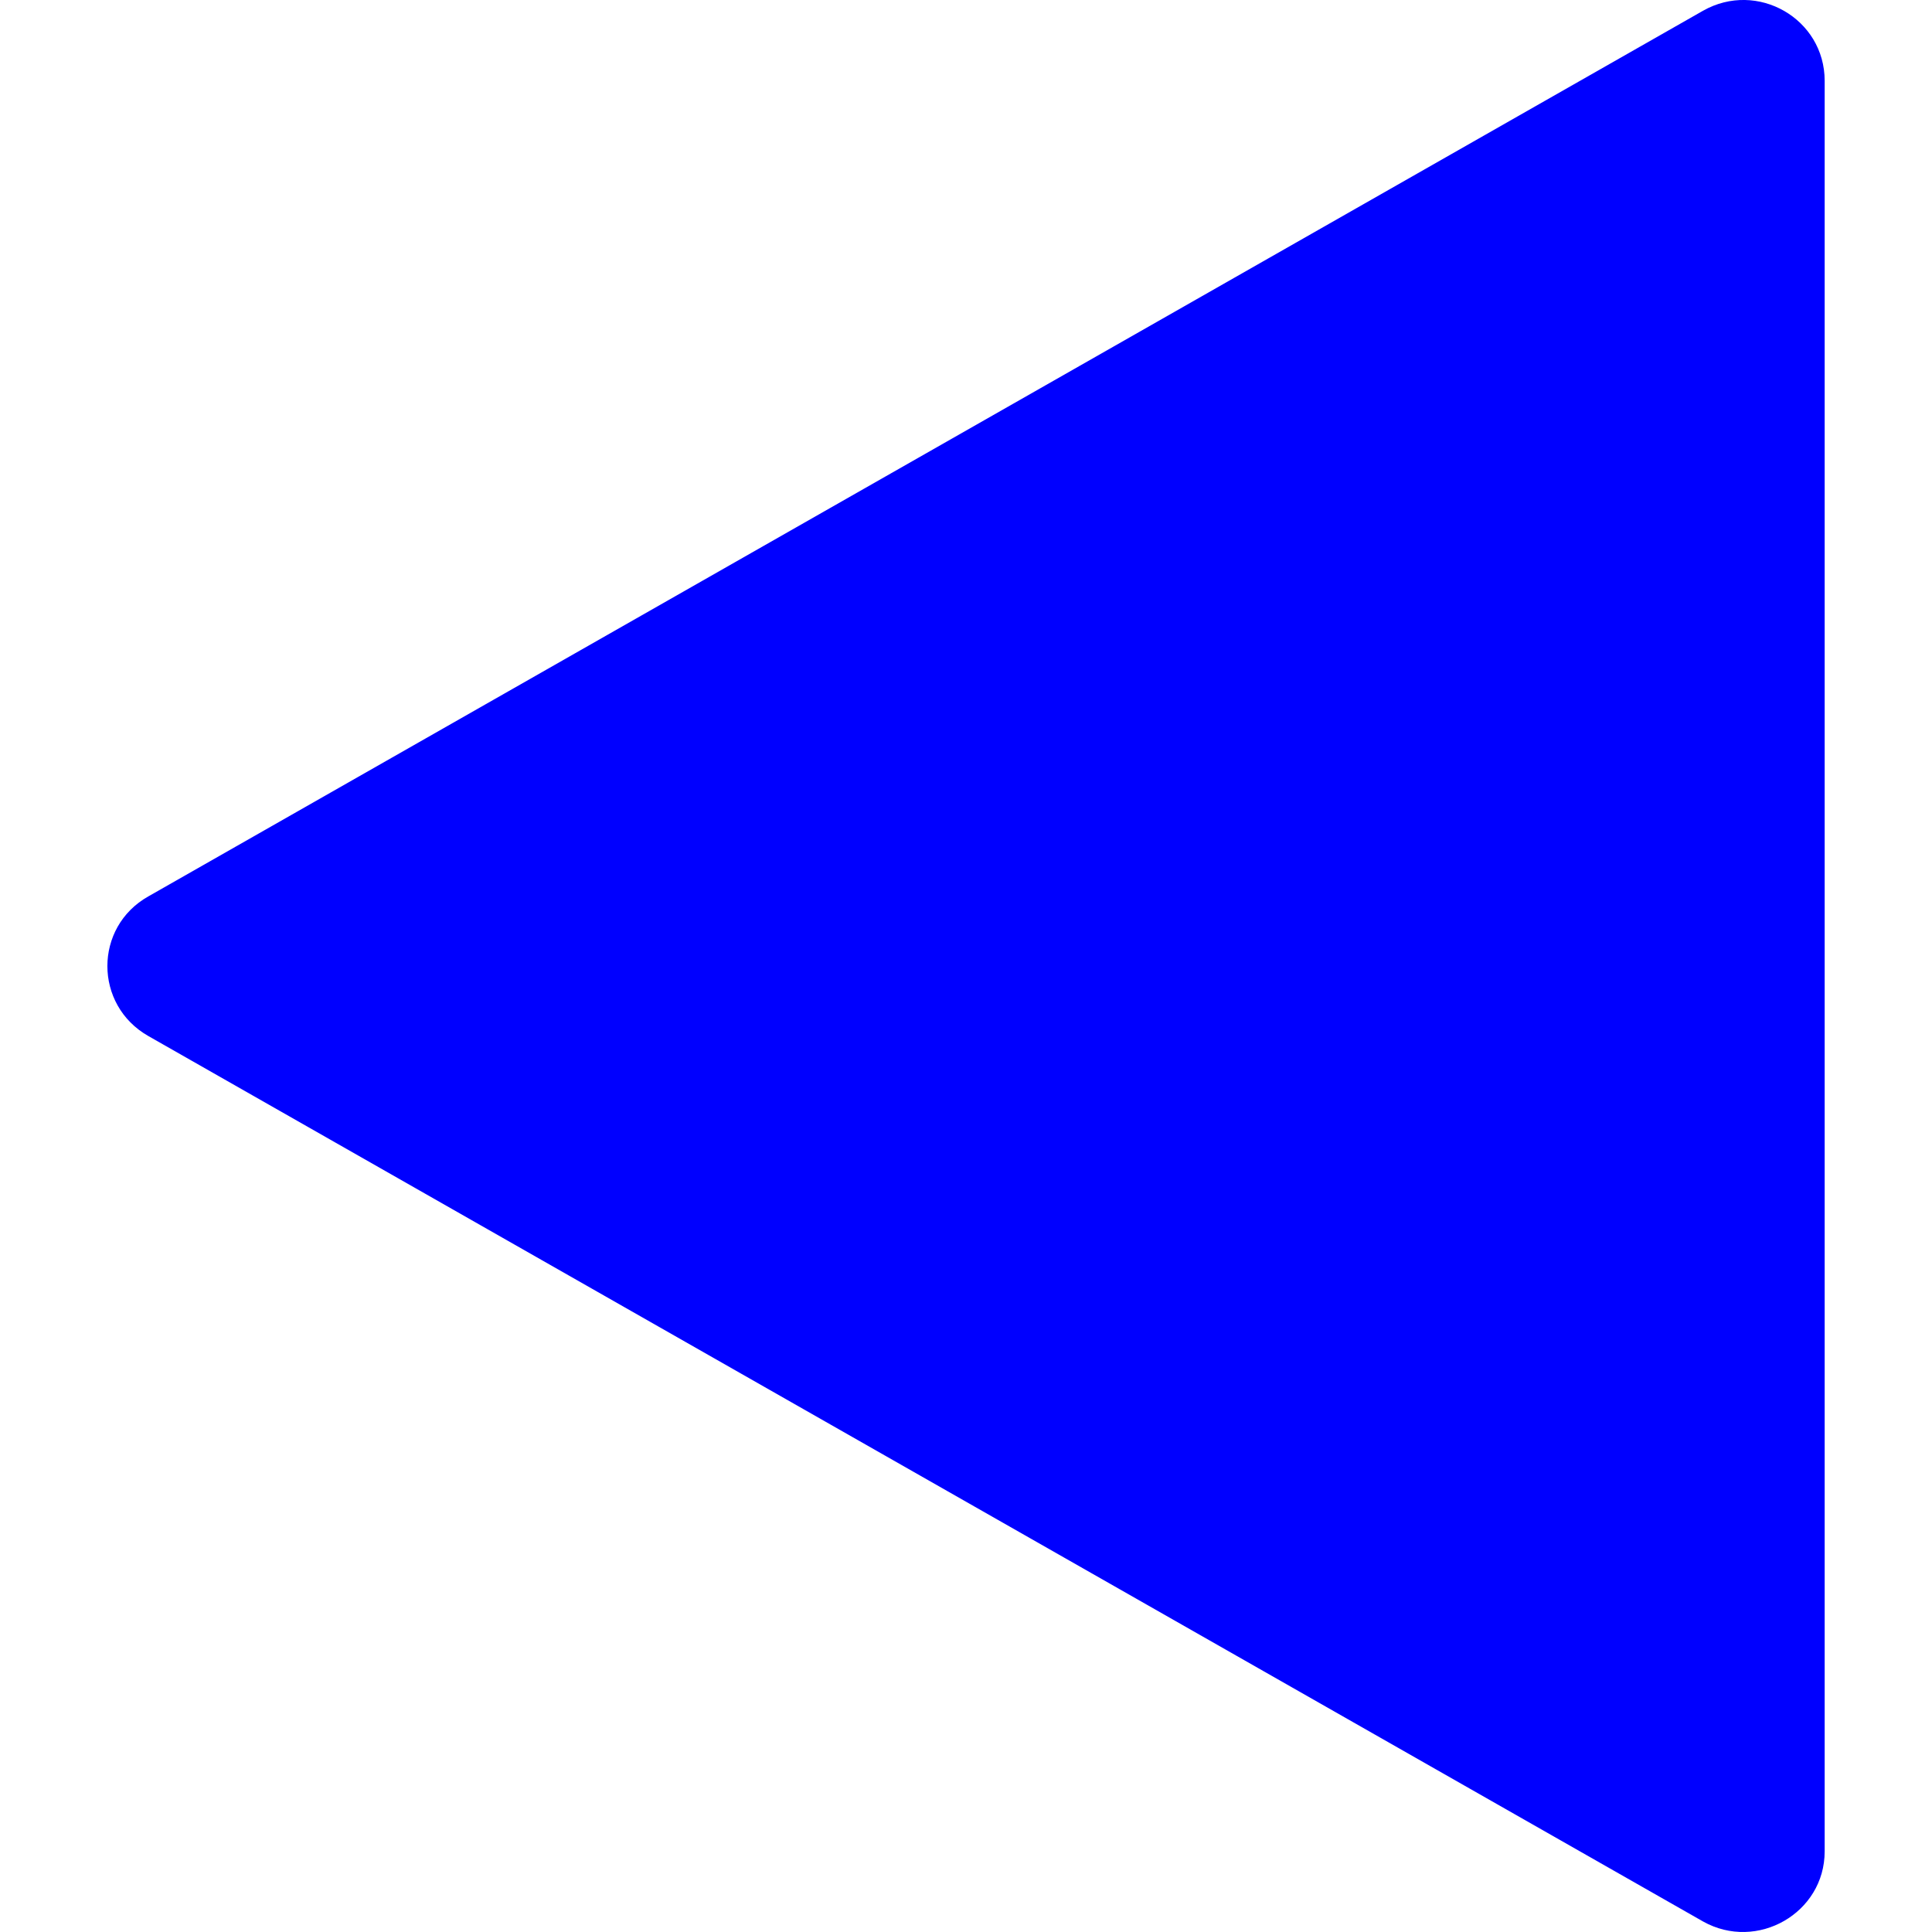
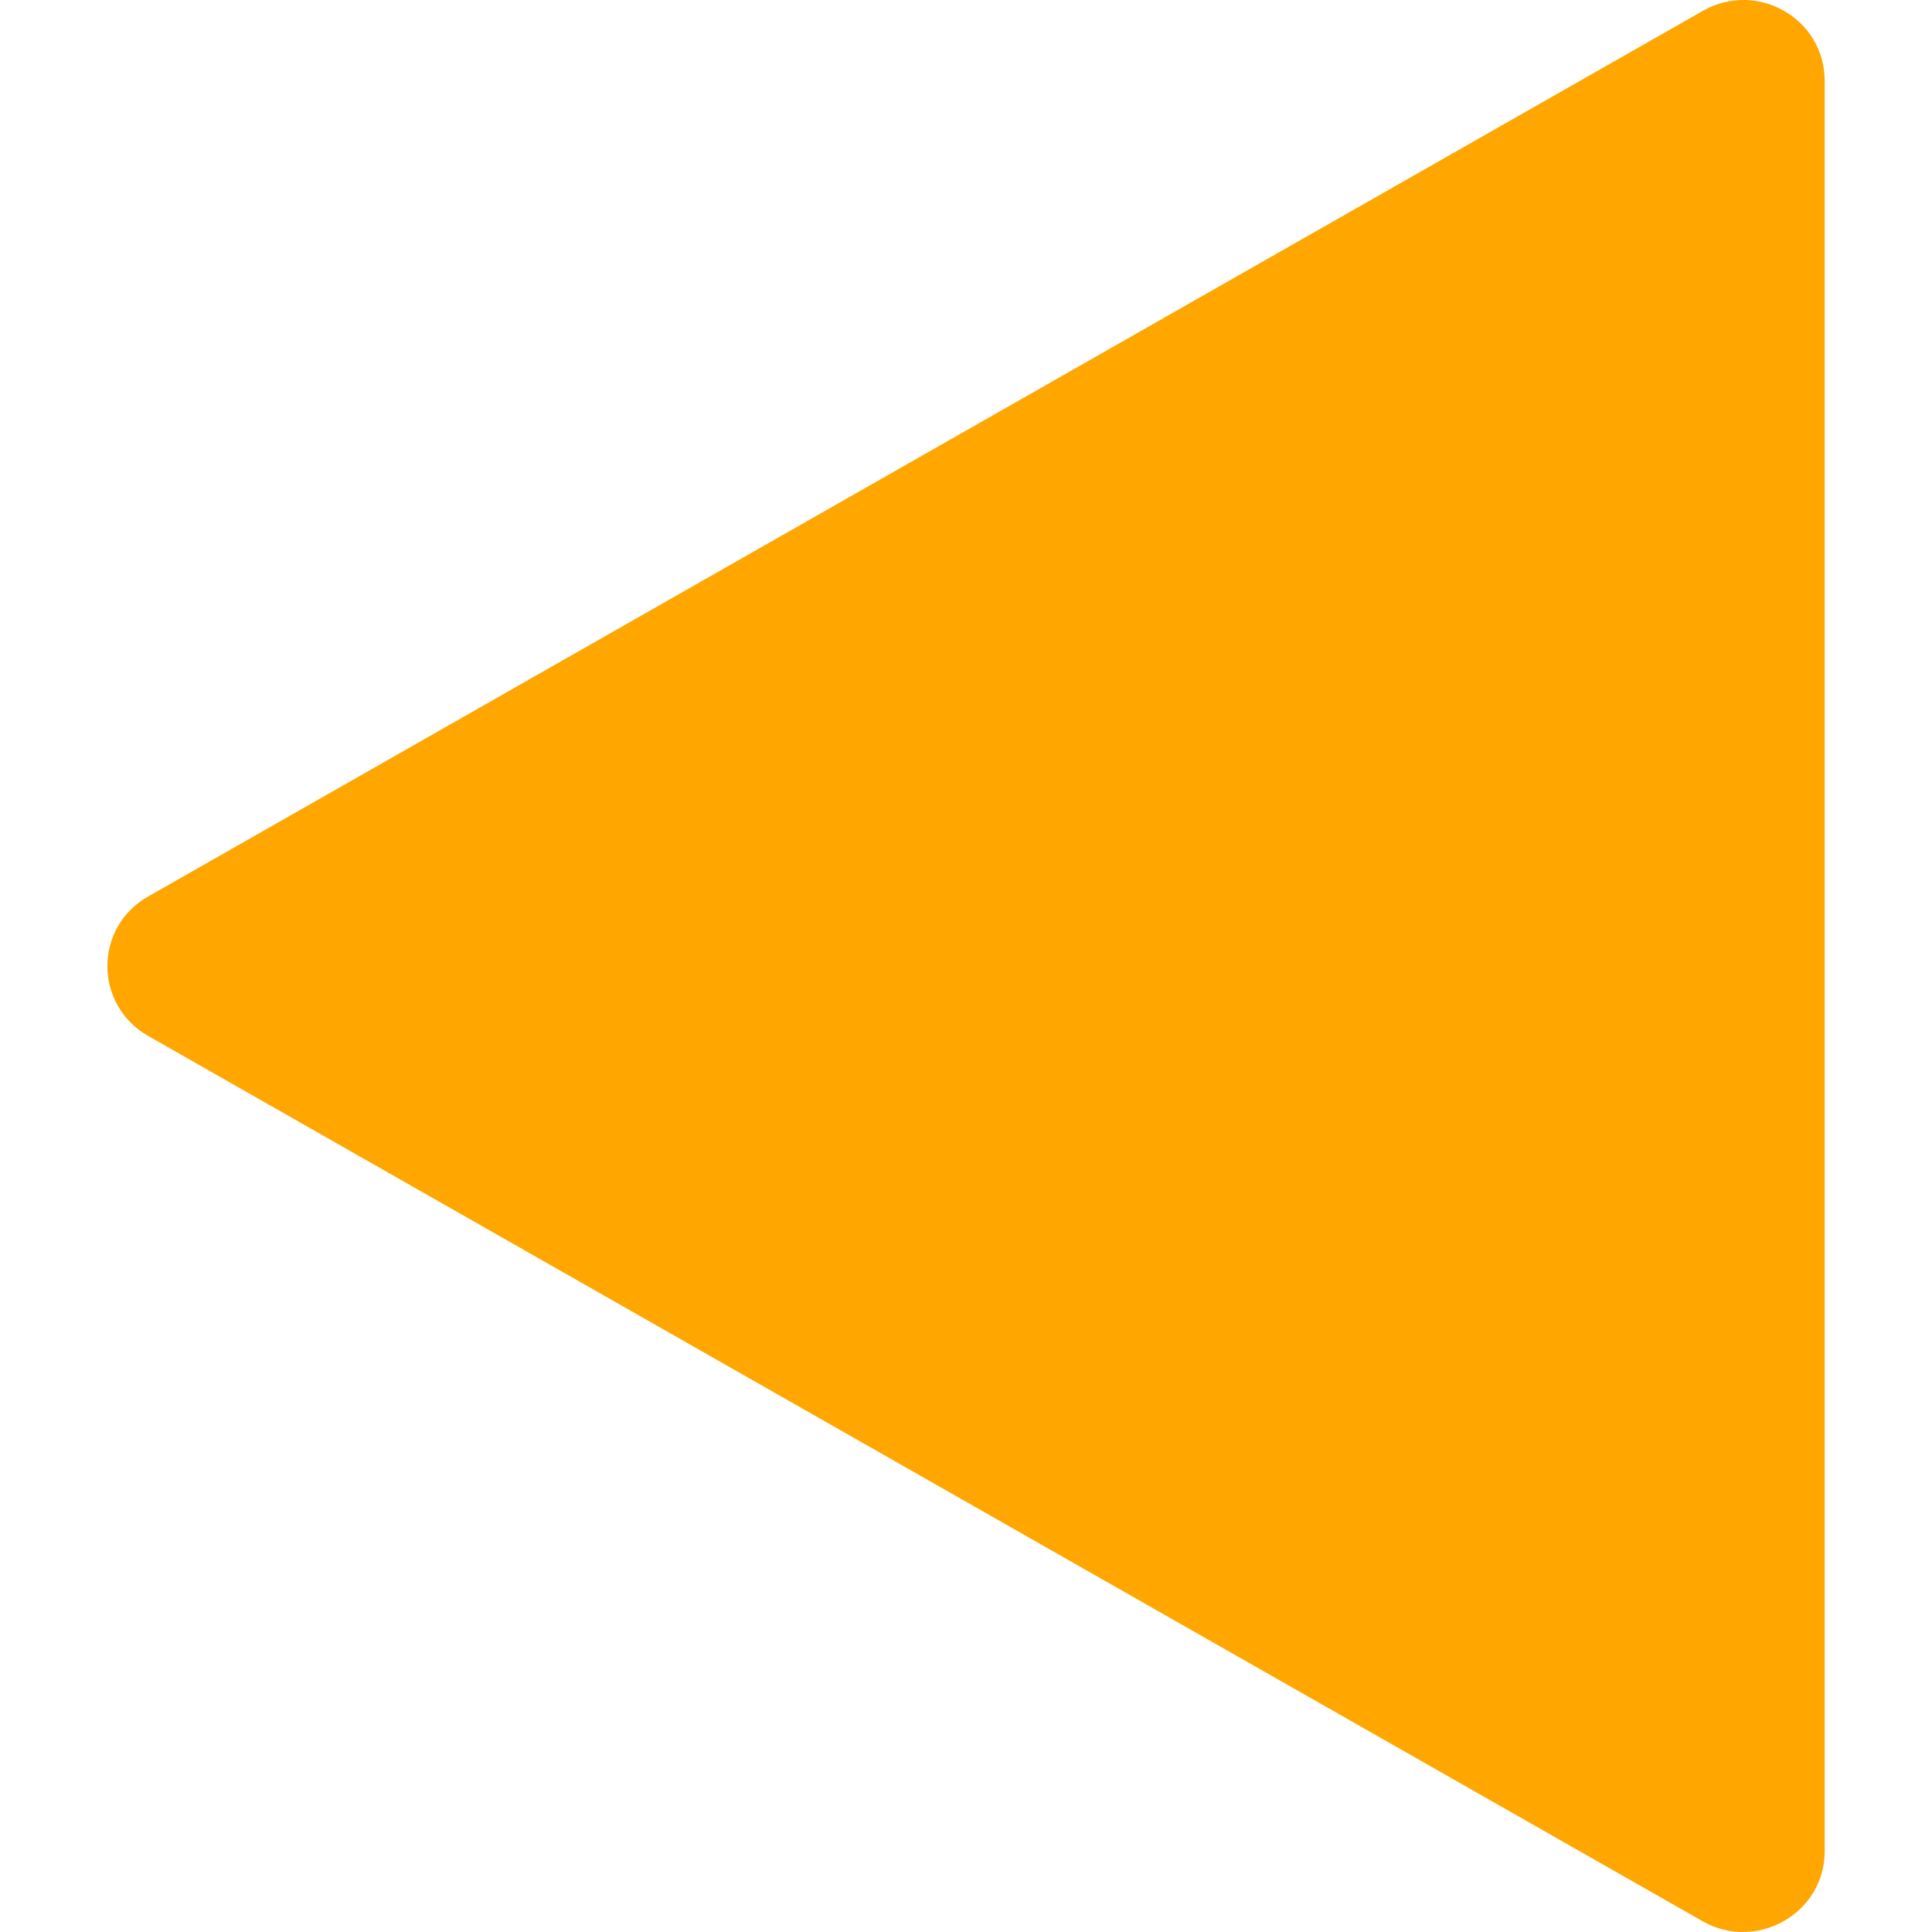
<svg xmlns="http://www.w3.org/2000/svg" enable-background="new 0 0 128 128" viewBox="0 0 18 18" version="1.1" id="svg29" width="18" height="18">
  <defs id="defs33" />
  <linearGradient id="a" x1="64" x2="64" y1="4.25" y2="123.91" gradientUnits="userSpaceOnUse">
    <stop stop-color="#FFAB40" offset="0" id="stop2" />
    <stop stop-color="#FF6D00" offset="1" id="stop4" />
  </linearGradient>
-   <path style="fill:#0000ff;fill-opacity:1;stroke-width:0.327" id="path25" d="m 17,9.001 v 8.248 c 0,0.575 -0.63,0.935 -1.133,0.653 L 1.383,9.653 c -0.51,-0.289 -0.51,-1.016 0,-1.302 L 15.867,0.1 C 16.373,-0.186 17,0.174 17,0.753 Z" />
+   <path style="fill:#ffa600;fill-opacity:1;stroke-width:0.327" id="path25" d="m 17,9.001 v 8.248 c 0,0.575 -0.63,0.935 -1.133,0.653 L 1.383,9.653 c -0.51,-0.289 -0.51,-1.016 0,-1.302 L 15.867,0.1 C 16.373,-0.186 17,0.174 17,0.753 Z" />
</svg>
